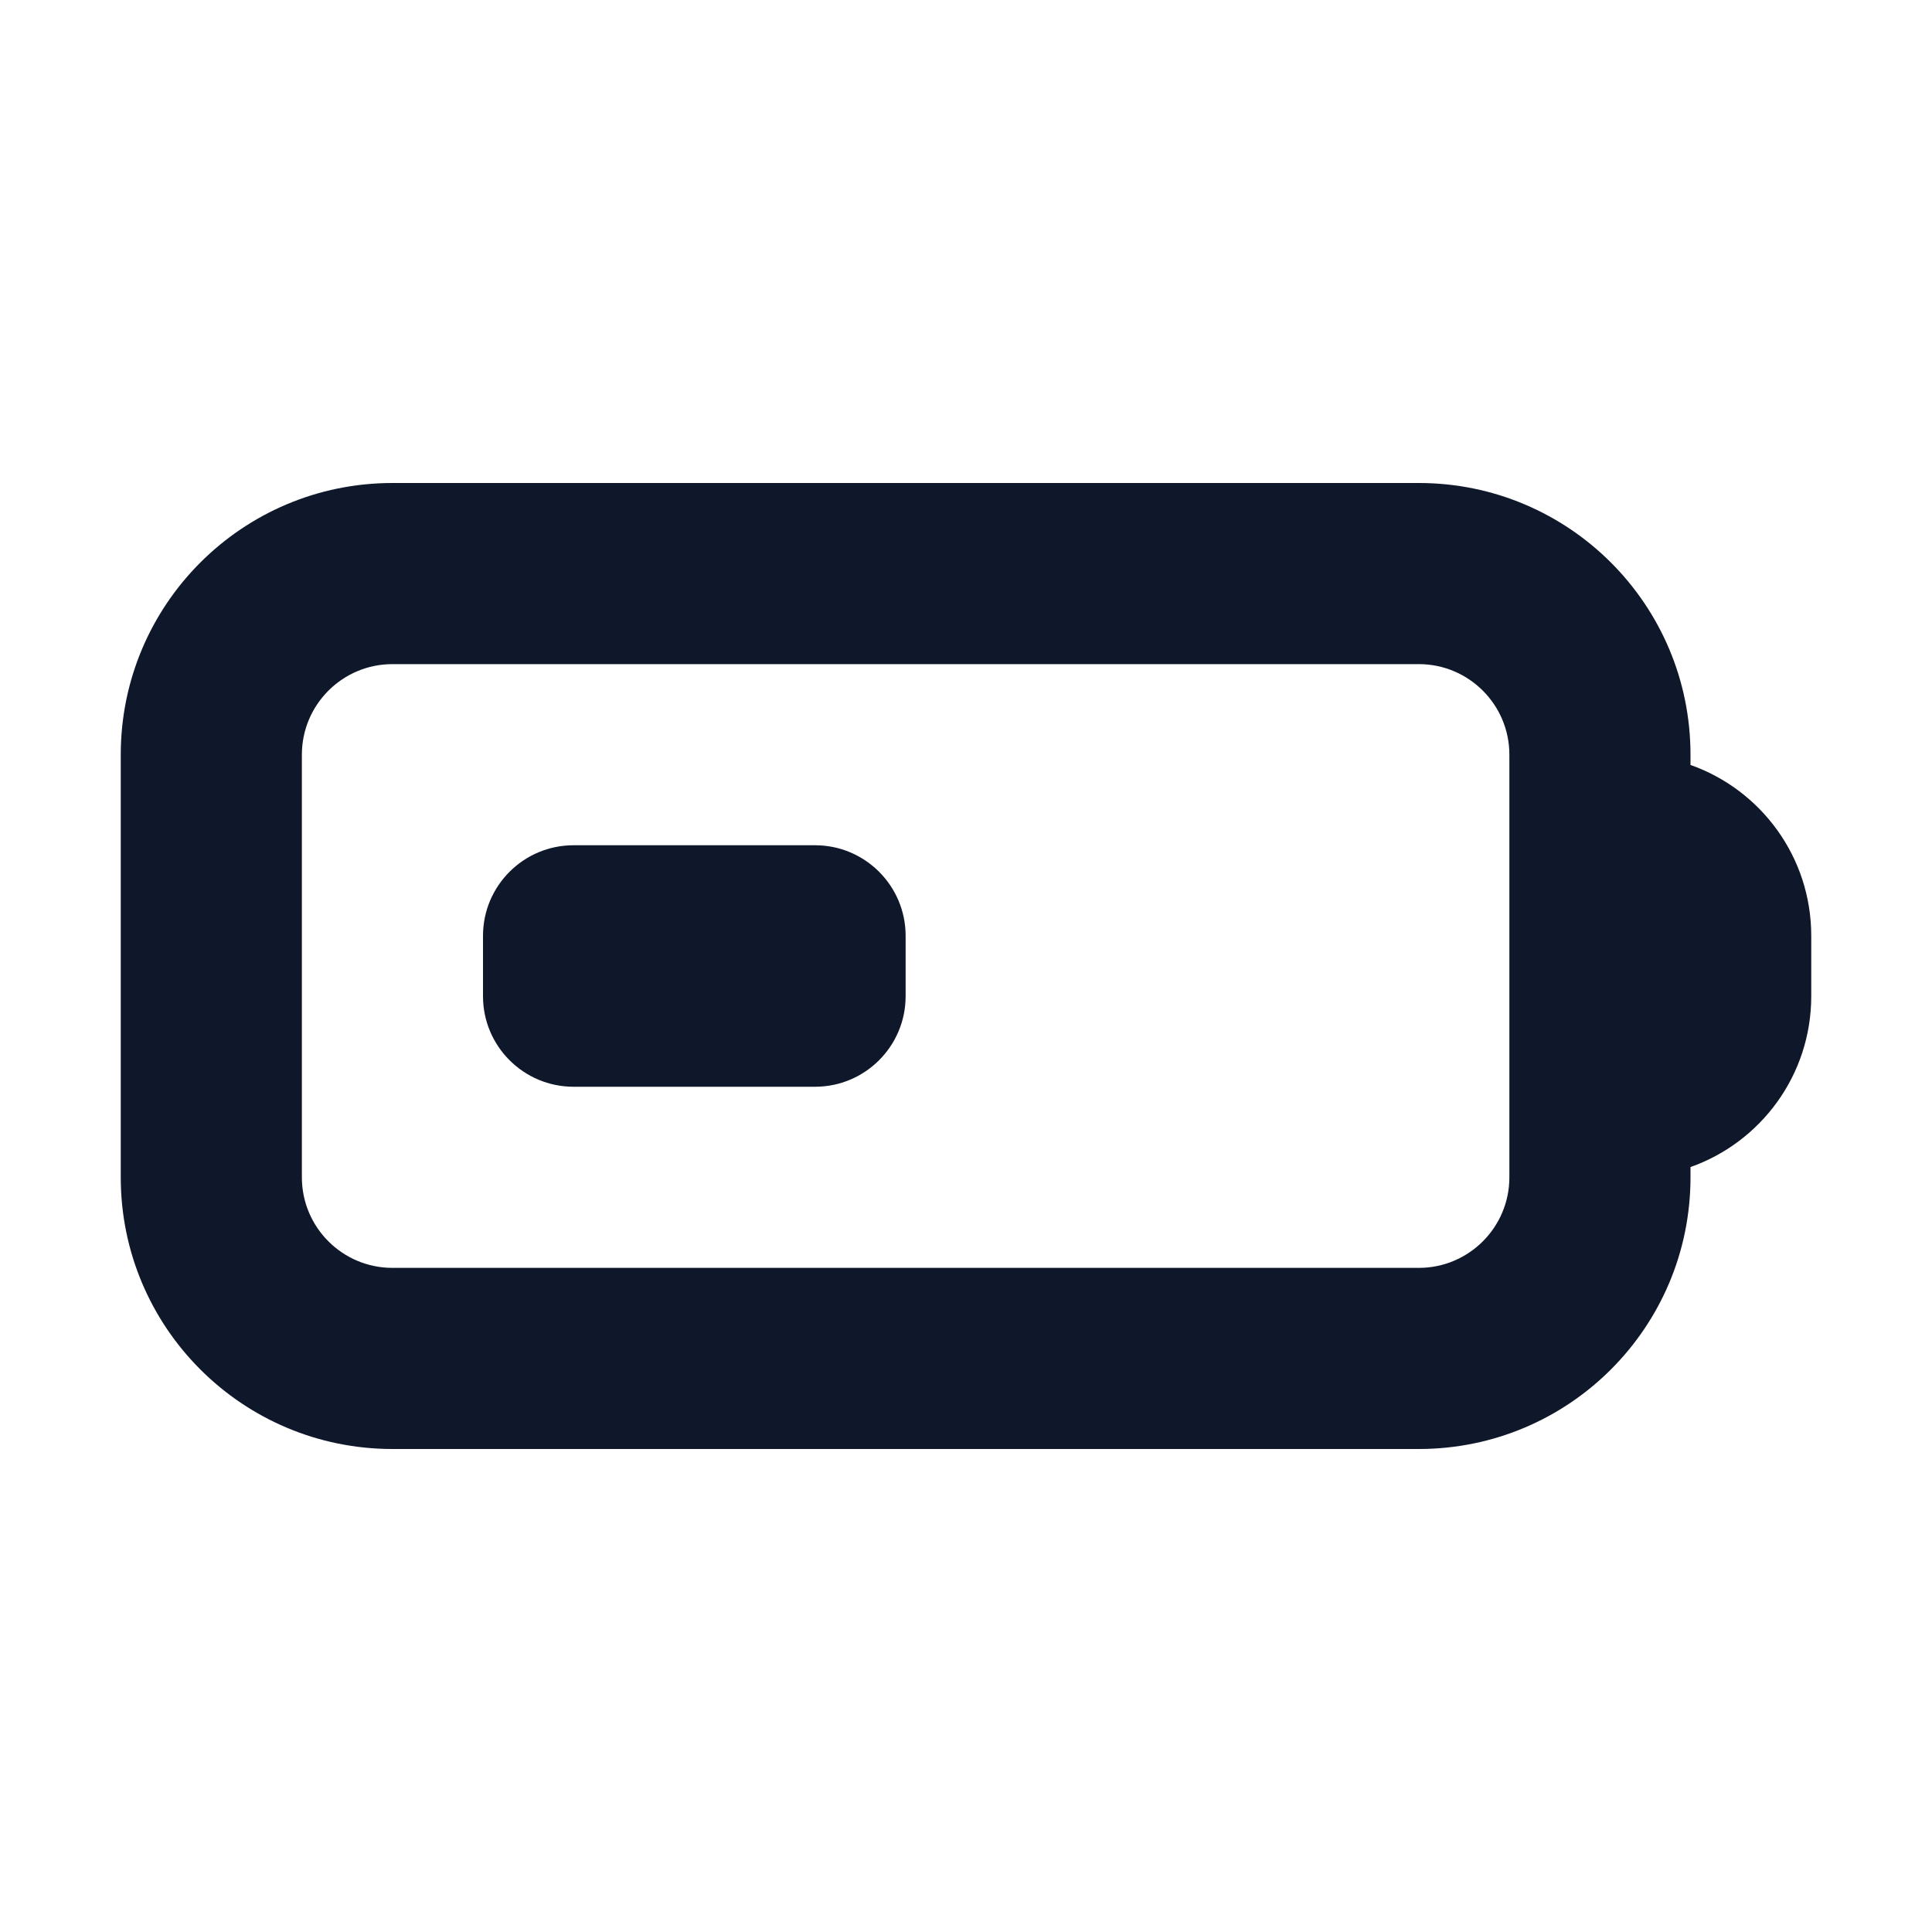
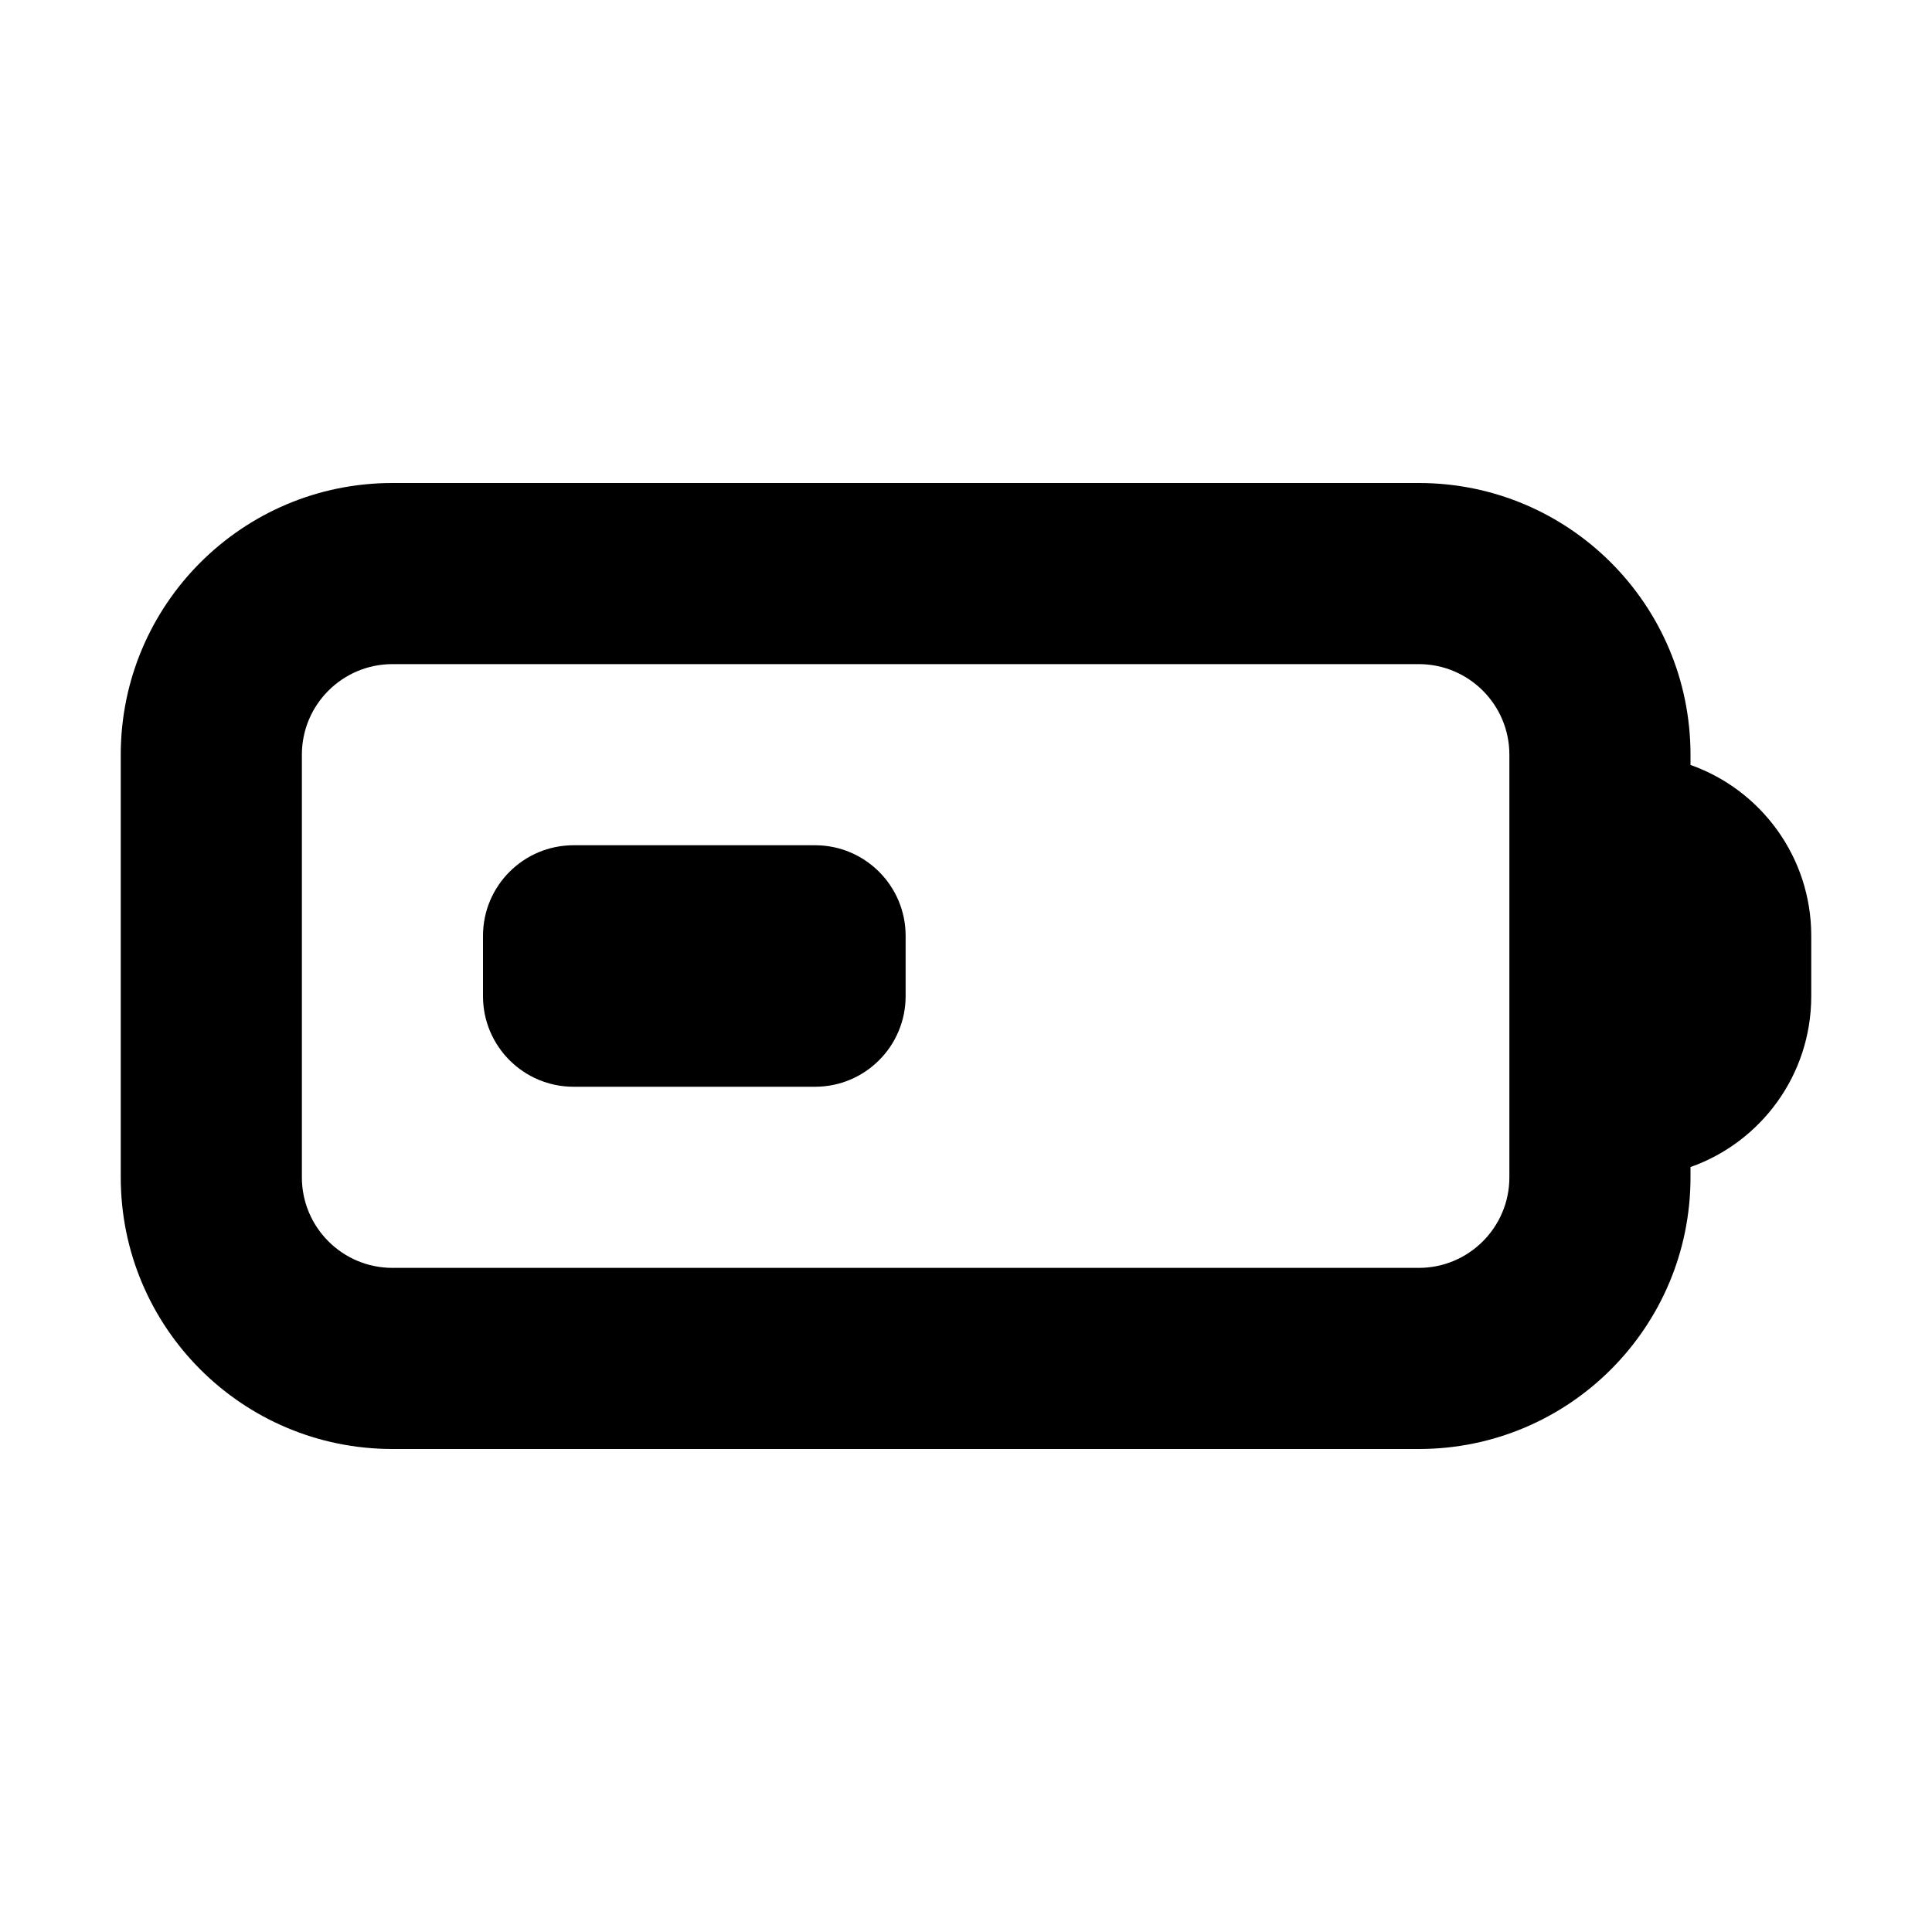
<svg xmlns="http://www.w3.org/2000/svg" width="16" height="16" viewBox="0 0 16 16" fill="none">
-   <path fillRule="evenodd" clipRule="evenodd" d="M1 6.25C1 5.007 2.007 4 3.25 4H11.75C12.993 4 14 5.007 14 6.25V6.335C14.583 6.541 15 7.097 15 7.75V8.25C15 8.903 14.583 9.459 14 9.665V9.75C14 10.993 12.993 12 11.75 12H3.25C2.007 12 1 10.993 1 9.75V6.25ZM3.25 5.5C2.836 5.5 2.5 5.836 2.5 6.25V9.75C2.5 10.164 2.836 10.5 3.25 10.5H11.75C12.164 10.5 12.5 10.164 12.5 9.75V6.25C12.5 5.836 12.164 5.5 11.75 5.5H3.25Z" fill="#0F172A" />
-   <path d="M4.75 7C4.336 7 4 7.336 4 7.75V8.25C4 8.664 4.336 9 4.75 9H6.75C7.164 9 7.5 8.664 7.5 8.25V7.75C7.5 7.336 7.164 7 6.75 7H4.75Z" fill="#0F172A" />
+   <path fillRule="evenodd" clipRule="evenodd" d="M1 6.25C1 5.007 2.007 4 3.25 4H11.75C12.993 4 14 5.007 14 6.25V6.335C14.583 6.541 15 7.097 15 7.75V8.25C15 8.903 14.583 9.459 14 9.665V9.75C14 10.993 12.993 12 11.75 12H3.25C2.007 12 1 10.993 1 9.75V6.25ZM3.25 5.5C2.836 5.5 2.5 5.836 2.5 6.25V9.75C2.5 10.164 2.836 10.5 3.25 10.5H11.75C12.164 10.5 12.5 10.164 12.5 9.75V6.25C12.5 5.836 12.164 5.5 11.75 5.5H3.25Z" fill="currentColor" />
+   <path d="M4.75 7C4.336 7 4 7.336 4 7.75V8.25C4 8.664 4.336 9 4.75 9H6.75C7.164 9 7.5 8.664 7.5 8.25V7.75C7.5 7.336 7.164 7 6.75 7H4.75Z" fill="currentColor" />
</svg>
